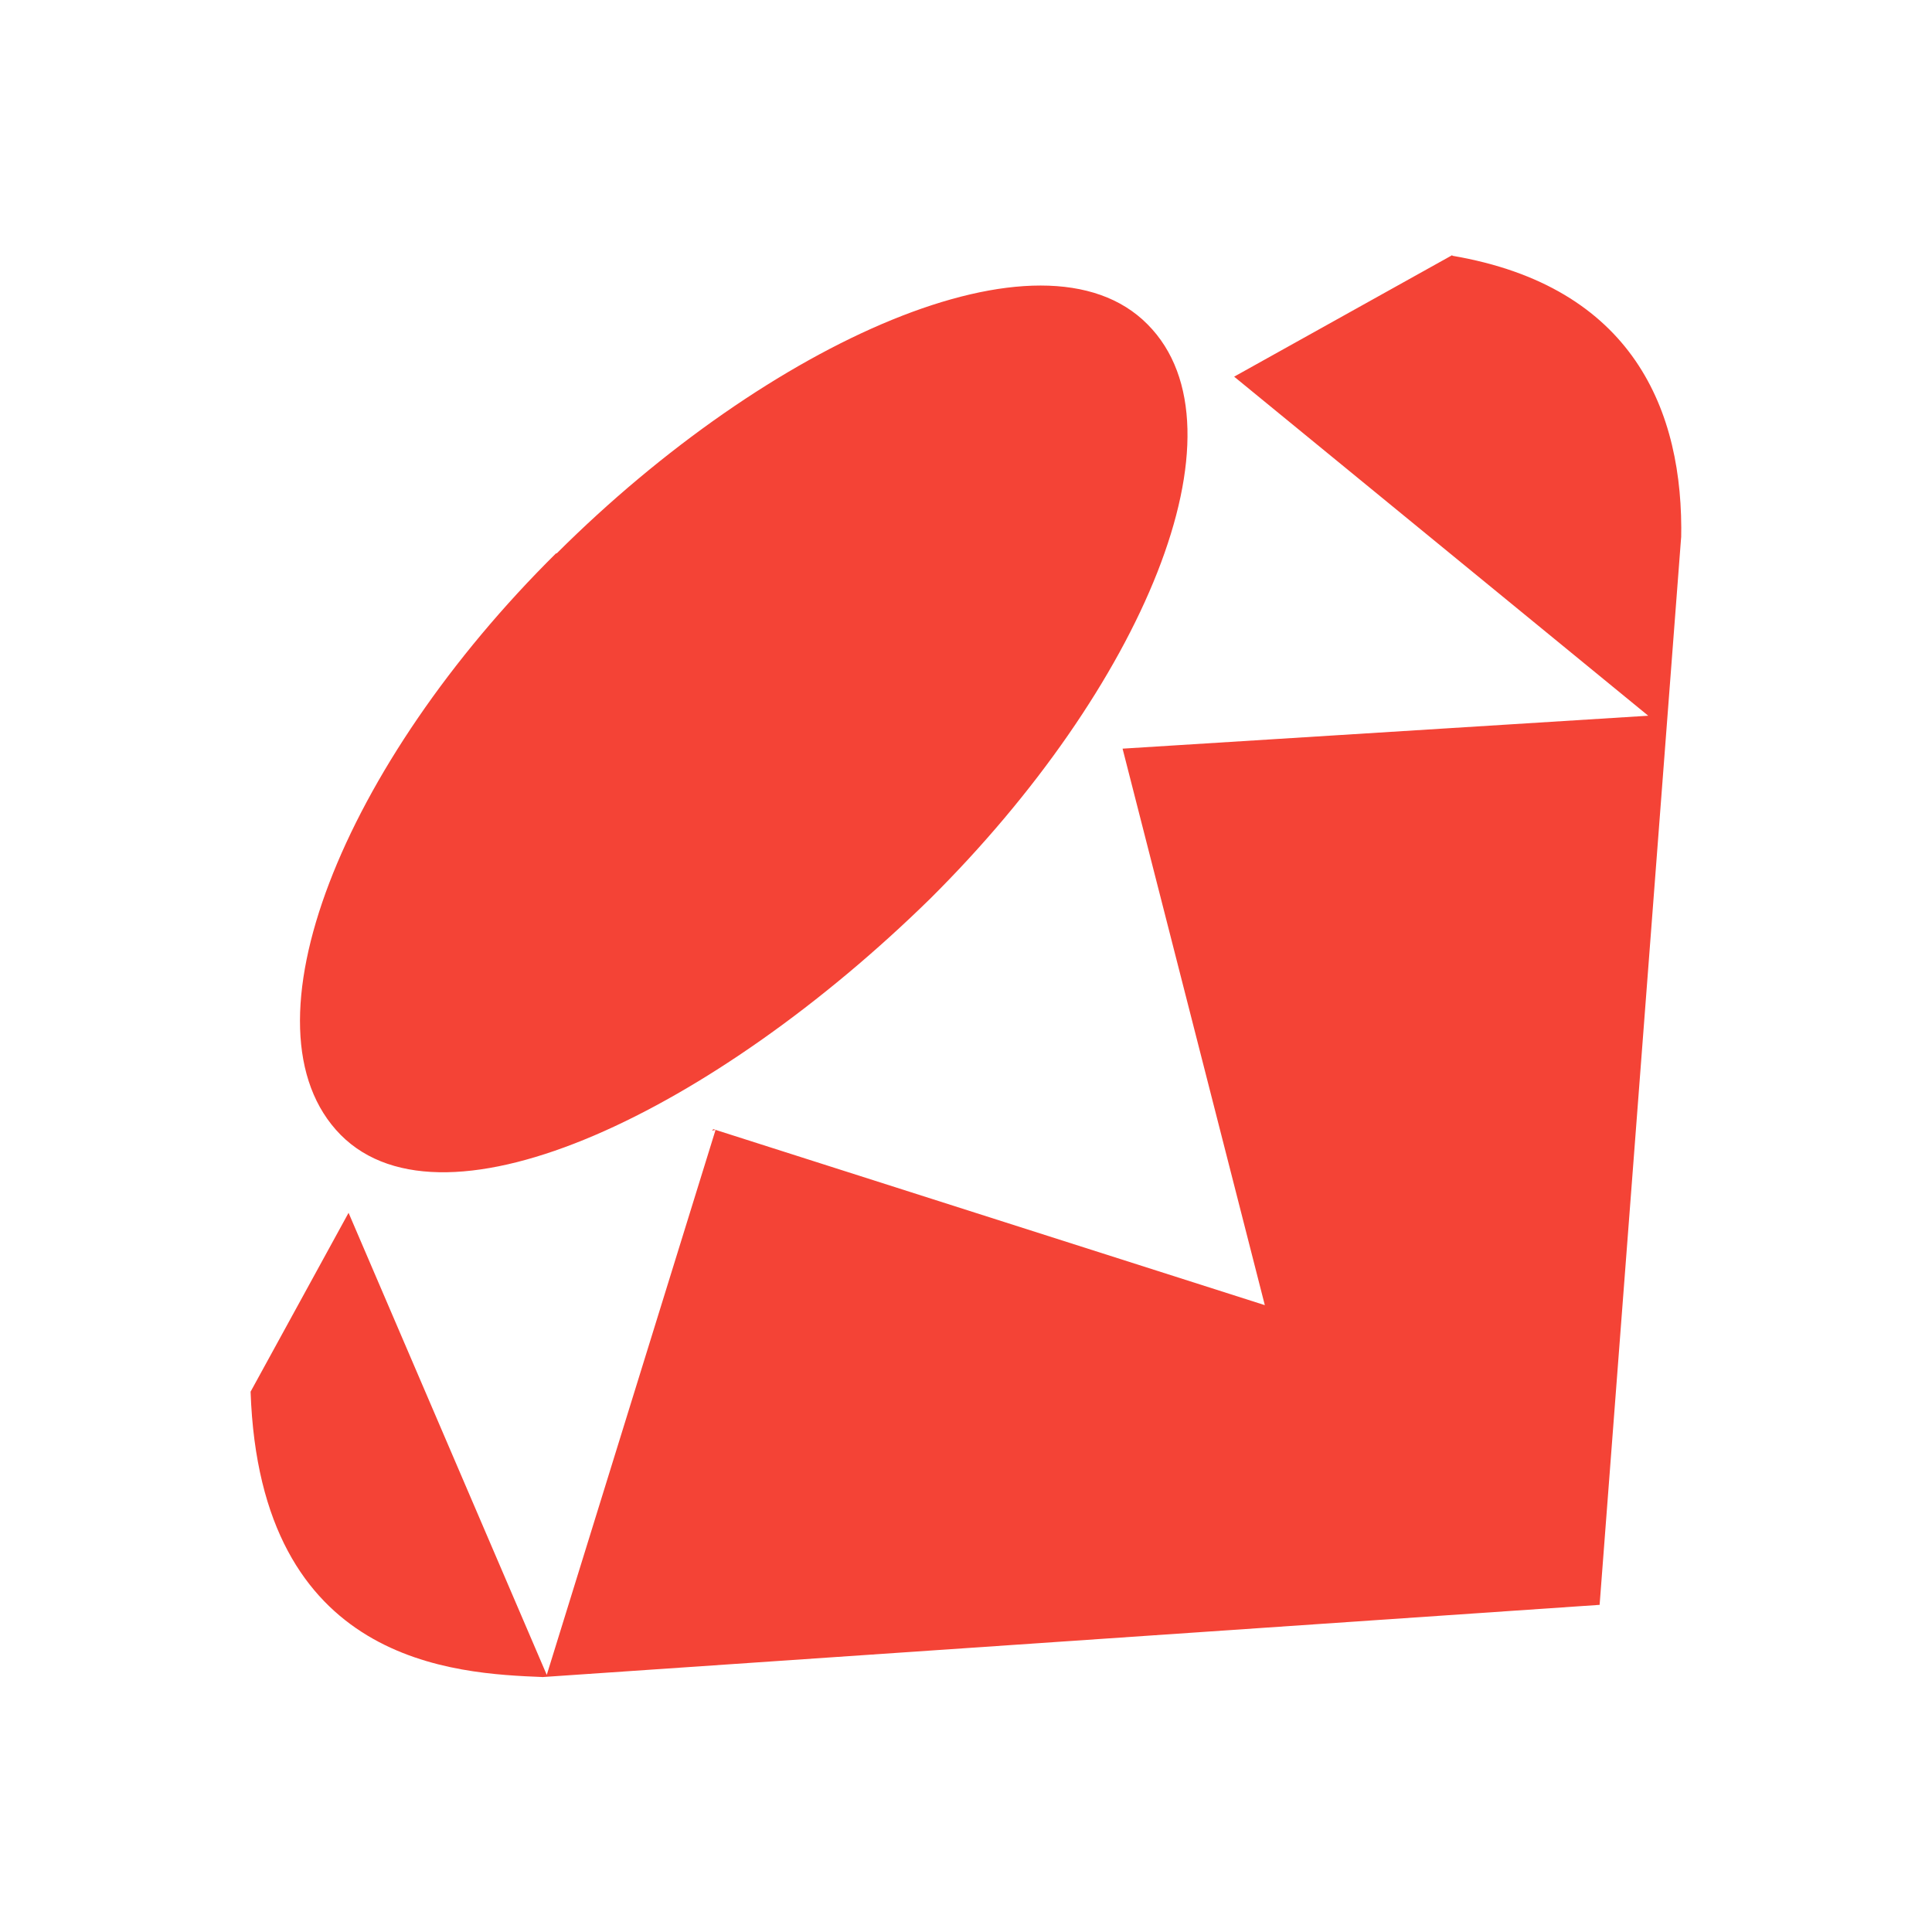
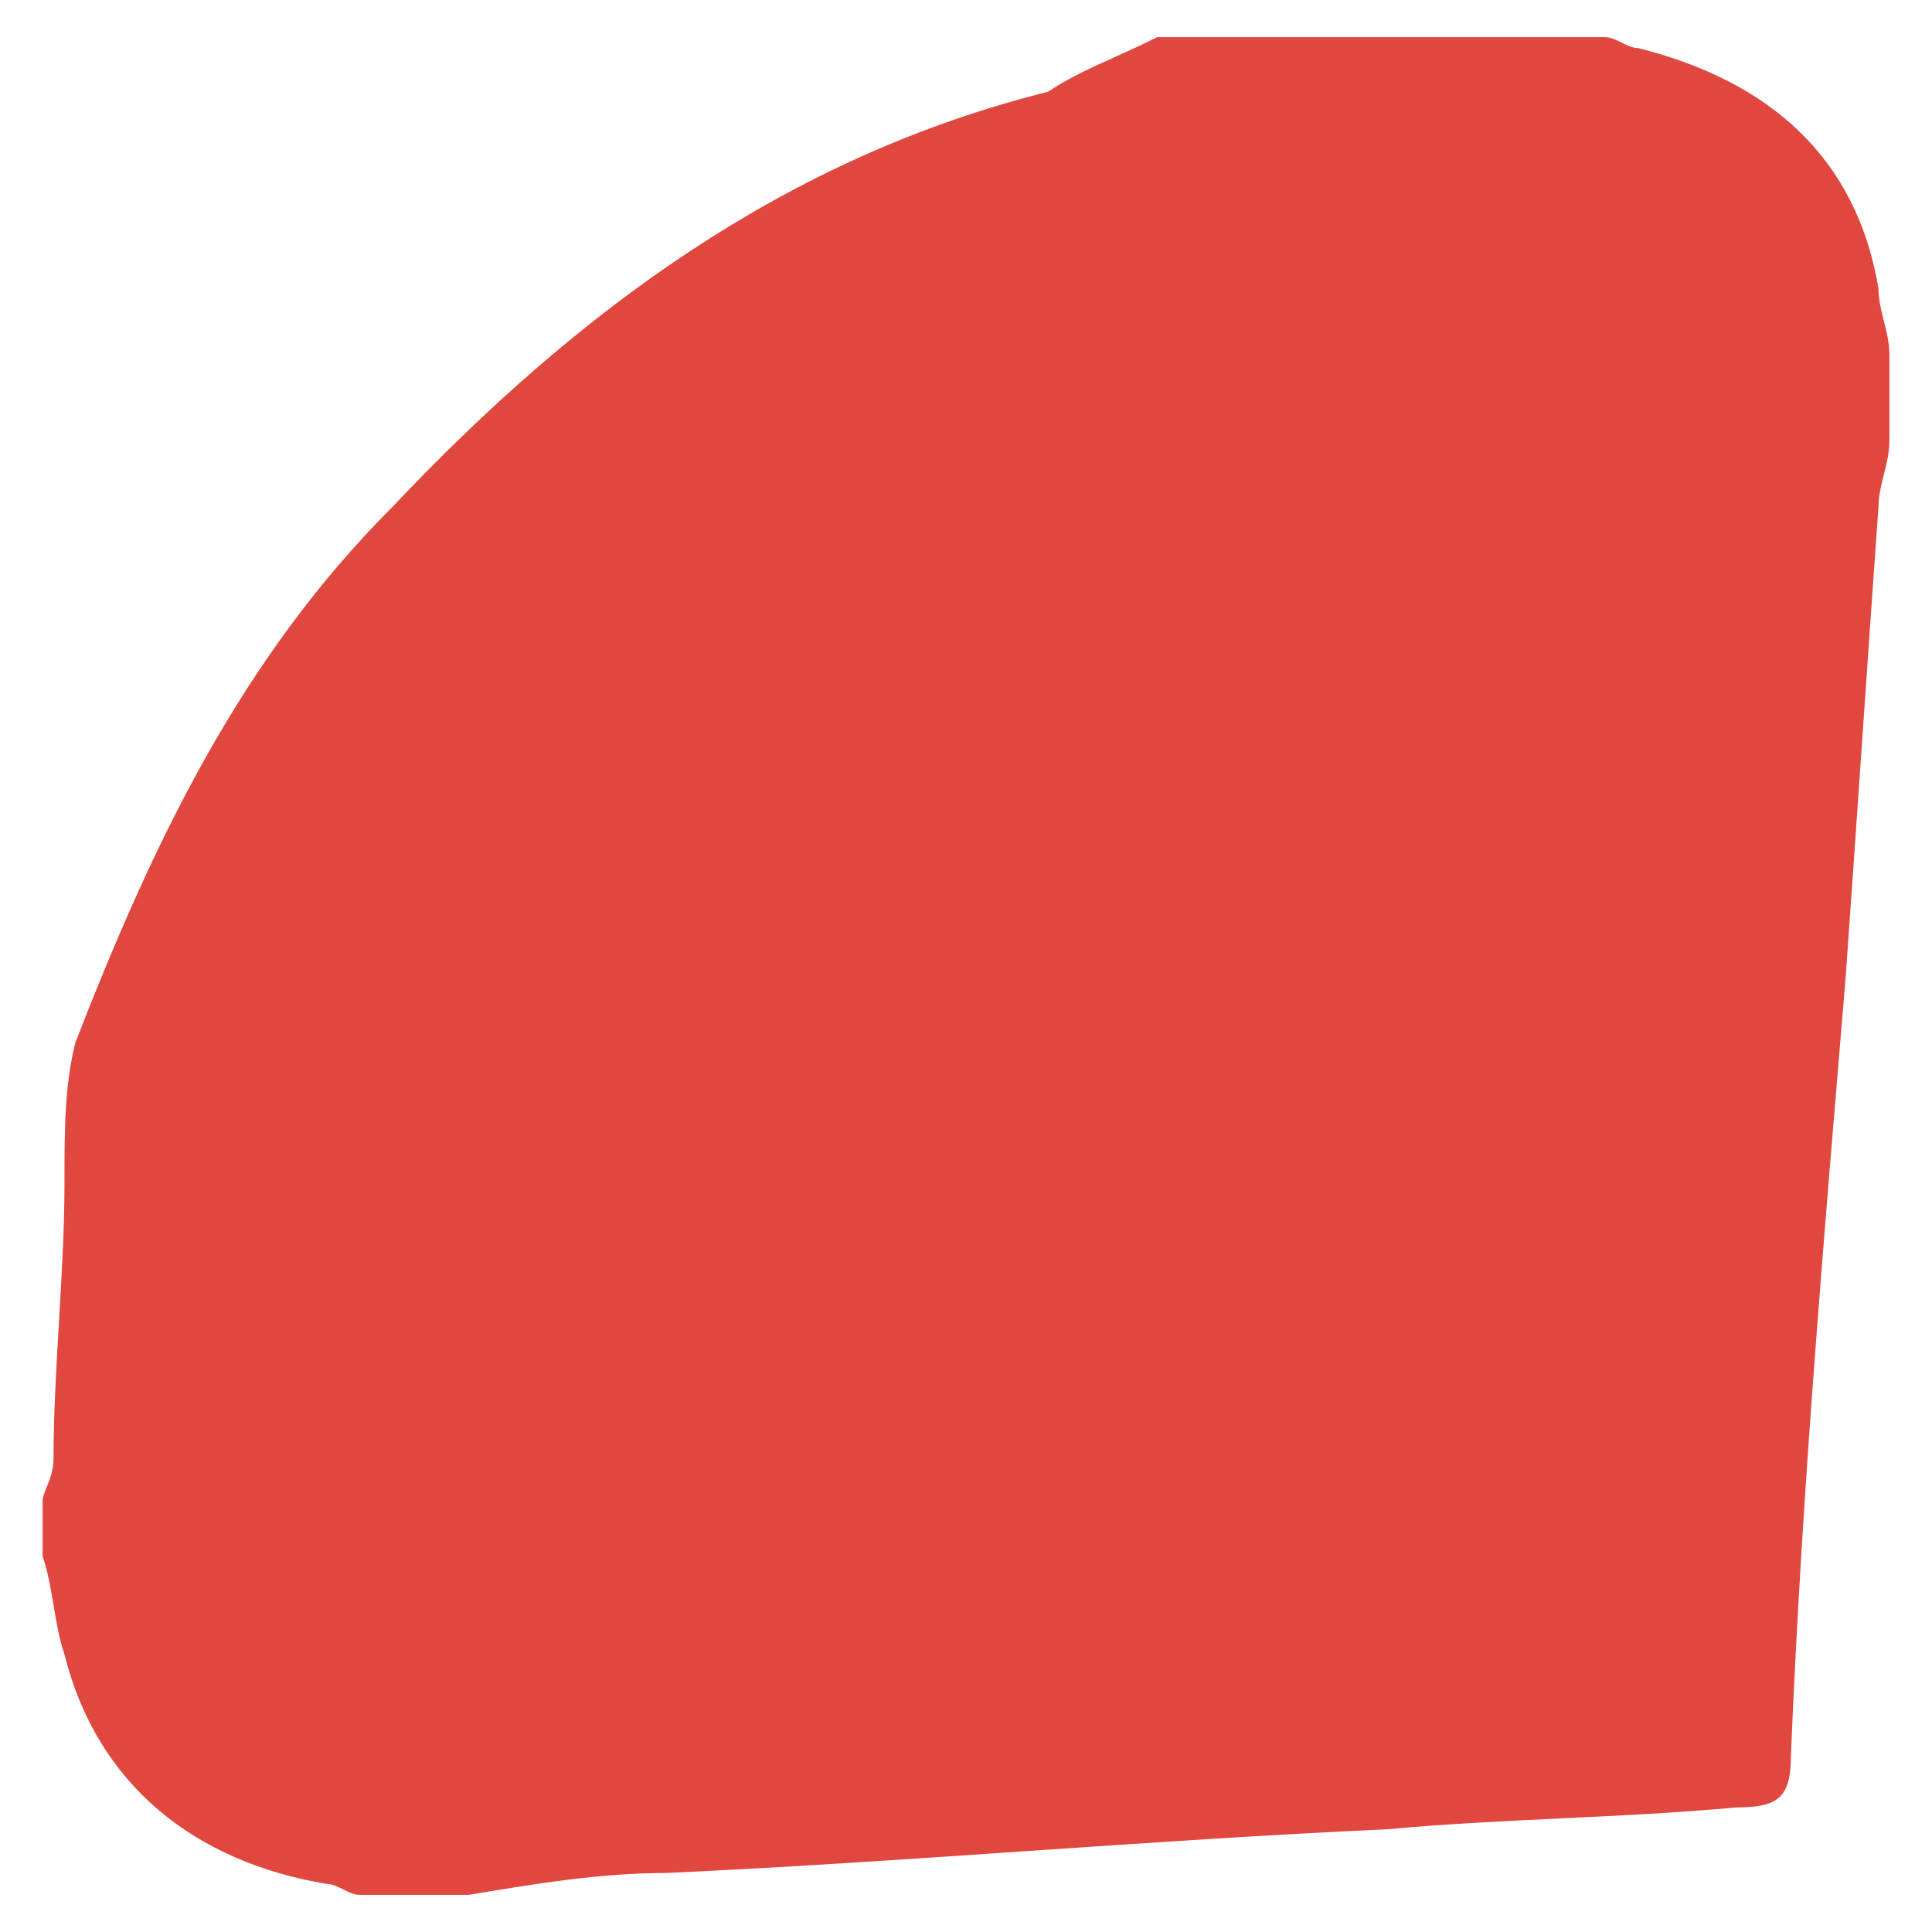
- <svg xmlns="http://www.w3.org/2000/svg" viewBox="0 0 24 24">
-   <path fill="#f44336" d="M18.041 3.177c2.24.382 2.879 1.919 2.843 3.527V6.67l-1.013 13.266-13.132.897h.008c-1.093-.044-3.518-.151-3.634-3.545l1.217-2.222 2.462 5.74 2.097-6.77-.045.009.018-.018 6.85 2.186L13.945 9.3l6.53-.409-5.144-4.212 2.71-1.51v.009M3.113 17.252v.017zM6.916 6.874c2.63-2.622 6.033-4.168 7.34-2.844 1.297 1.306-.072 4.523-2.702 7.135-2.666 2.613-6.015 4.248-7.322 2.933-1.306-1.324.036-4.612 2.675-7.224z" />
+ <svg xmlns="http://www.w3.org/2000/svg" fill="#e0473f" viewBox="7.21 7.16 17.68 17.68">
+   <path d="M17.8 7.5h4.1c.1 0 .2.1.3.1 1.2.3 2 1 2.2 2.2 0 .2.1.4.1.6v.8c0 .2-.1.4-.1.6-.1 1.4-.2 2.9-.3 4.3-.2 2.4-.4 4.7-.5 7.1 0 .4-.1.5-.5.5-1.1.1-2.1.1-3.2.2-2.2.1-4.4.3-6.6.4-.6 0-1.2.1-1.8.2h-1c-.1 0-.2-.1-.3-.1-1.2-.2-2.1-.9-2.4-2.1-.1-.3-.1-.6-.2-.9v-.5c0-.1.1-.2.1-.4 0-.8.1-1.7.1-2.5 0-.5 0-.9.1-1.3.7-1.8 1.5-3.5 2.9-4.9 1.7-1.8 3.6-3.2 6-3.8.3-.2.6-.3 1-.5z" />
</svg>
